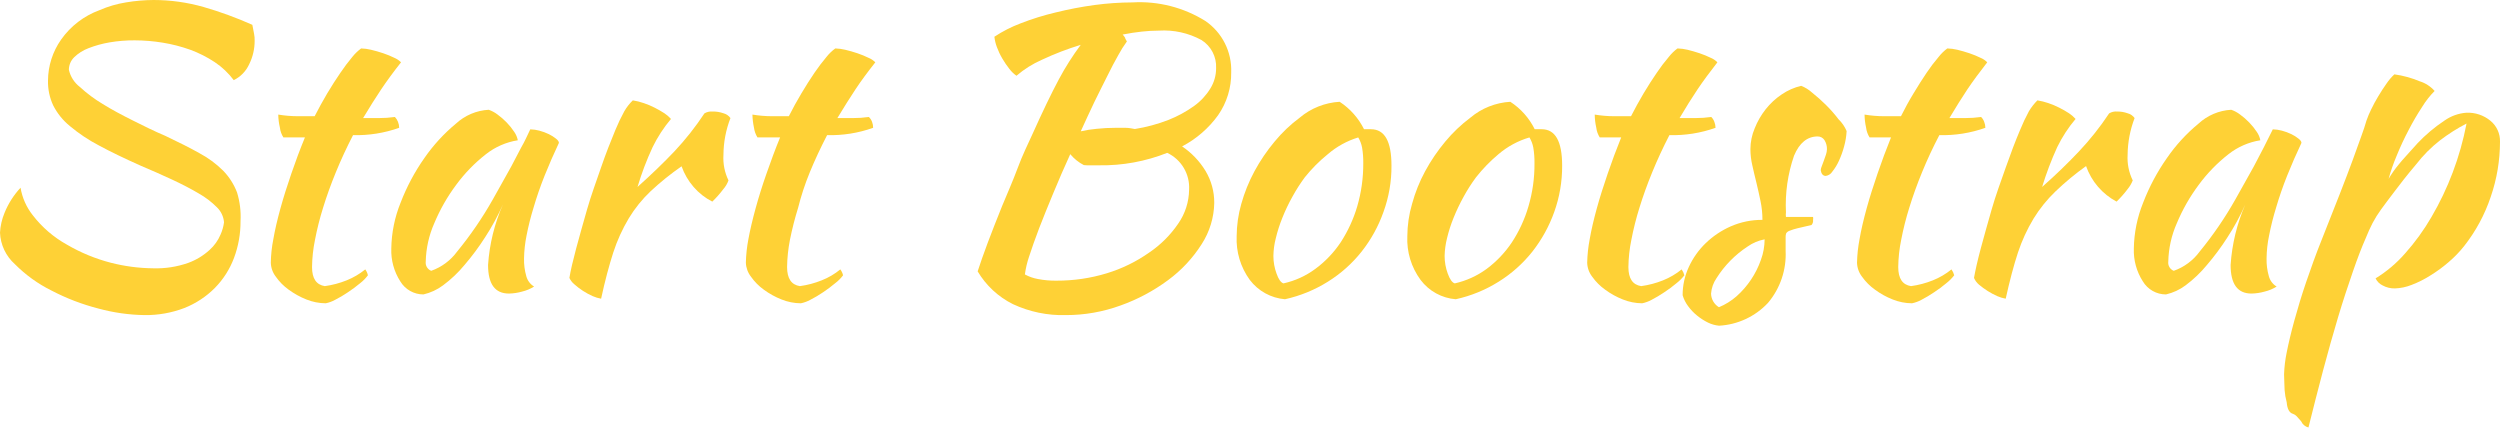
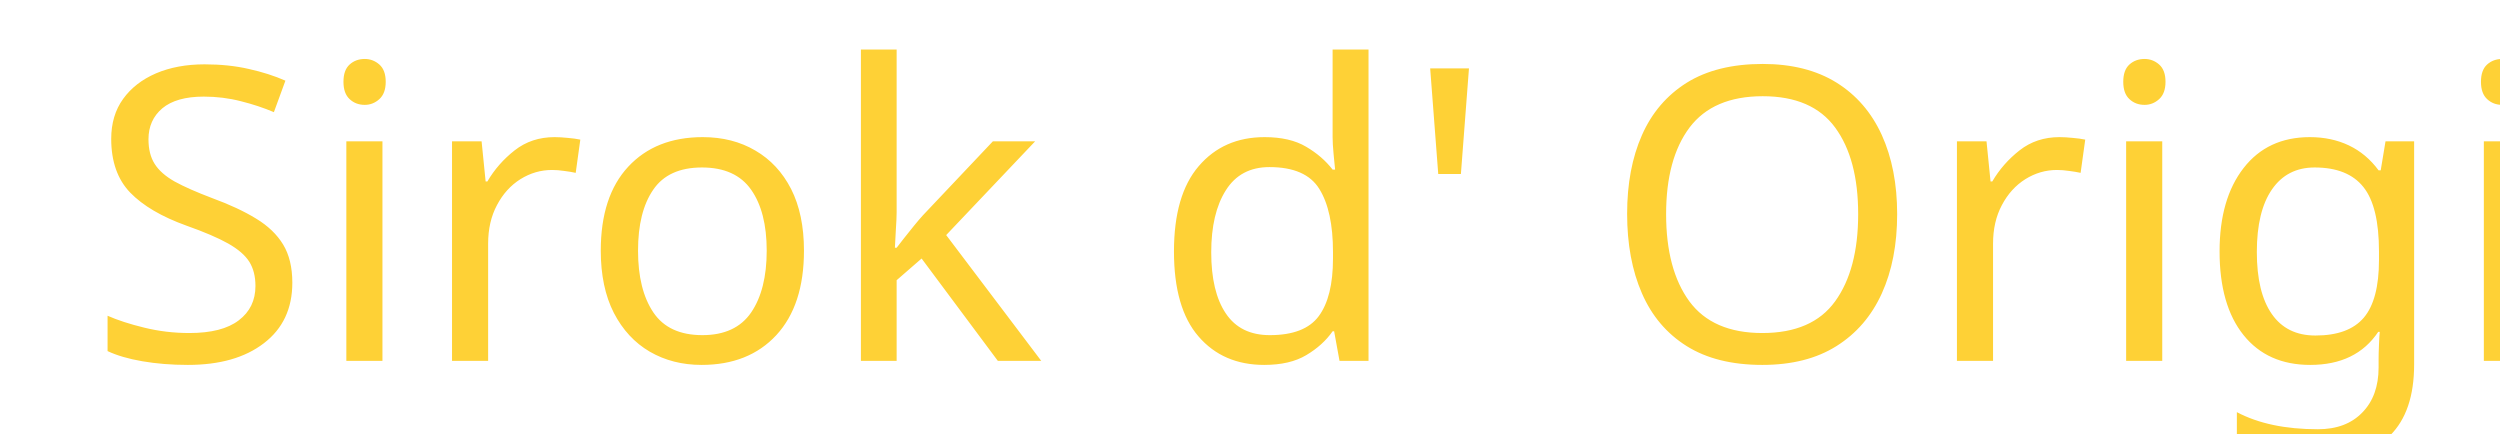
- <svg xmlns="http://www.w3.org/2000/svg" viewBox="0 0 228.66 39.08">
-   <style>.cls-1{fill:#fed136;}</style>
-   <path class="cls-1" d="M23.08,15.17c.07.4.13.68.16.83a2.66,2.66,0,0,1,.05.62,4.76,4.76,0,0,1-.51,2.18,3,3,0,0,1-1.4,1.43,7.12,7.12,0,0,0-1.73-1.64,10.8,10.8,0,0,0-2.25-1.14,14.23,14.23,0,0,0-2.53-.65,16,16,0,0,0-2.55-.21,13,13,0,0,0-2.32.19,9.91,9.91,0,0,0-1.91.53,3.79,3.79,0,0,0-1.31.83,1.61,1.61,0,0,0-.48,1.14,2.73,2.73,0,0,0,1,1.57,12.76,12.76,0,0,0,2.09,1.56c.82.51,1.74,1,2.74,1.5s2,1,3,1.42c1.2.57,2.24,1.09,3.11,1.58a9.31,9.31,0,0,1,2.16,1.59,5.83,5.83,0,0,1,1.28,2A7.5,7.5,0,0,1,22,33.12a9.43,9.43,0,0,1-.6,3.38,7.84,7.84,0,0,1-1.75,2.74,8.21,8.21,0,0,1-2.78,1.83,9.85,9.85,0,0,1-3.65.65A17,17,0,0,1,9,41.12a20,20,0,0,1-4.3-1.65,12.61,12.61,0,0,1-3.33-2.4A4.09,4.09,0,0,1,0,34.18a5.48,5.48,0,0,1,.41-1.8,7.5,7.5,0,0,1,1.47-2.31A5.49,5.49,0,0,0,3,32.59a10.14,10.14,0,0,0,3.13,2.69,15.79,15.79,0,0,0,4,1.65,16.23,16.23,0,0,0,3.87.51,8.83,8.83,0,0,0,3.23-.5,5.89,5.89,0,0,0,1.94-1.18,3.94,3.94,0,0,0,1-1.4,4,4,0,0,0,.32-1.13,2.14,2.14,0,0,0-.65-1.37,7.65,7.65,0,0,0-1.67-1.27c-.69-.41-1.5-.83-2.42-1.26s-1.88-.85-2.87-1.27c-1.48-.66-2.77-1.28-3.84-1.86a14.83,14.83,0,0,1-2.65-1.77,5.88,5.88,0,0,1-1.53-1.9,5.1,5.1,0,0,1-.47-2.26,6.57,6.57,0,0,1,1.2-3.75A7.41,7.41,0,0,1,9.1,13.83a10,10,0,0,1,2.42-.71,15.83,15.83,0,0,1,2.53-.22,16.76,16.76,0,0,1,4.57.64A34.29,34.29,0,0,1,23.08,15.17Z" transform="translate(0 -12.9)" />
-   <path class="cls-1" d="M25.92,25.47a2.16,2.16,0,0,1-.32-.9,5.75,5.75,0,0,1-.15-1.19,11.13,11.13,0,0,0,1.77.15h1.56c.36-.7.74-1.4,1.15-2.09s.82-1.32,1.21-1.89a17.57,17.57,0,0,1,1.09-1.45,4.35,4.35,0,0,1,.8-.77,4.29,4.29,0,0,1,.9.12c.37.09.74.19,1.12.32s.72.27,1,.41a1.89,1.89,0,0,1,.63.42c-.71.9-1.31,1.72-1.82,2.48s-1.06,1.64-1.65,2.62h1.44a10.58,10.58,0,0,0,1.47-.1,1.28,1.28,0,0,1,.28.44,1.5,1.5,0,0,1,.11.55,11.71,11.71,0,0,1-4.22.67c-.59,1.14-1.11,2.27-1.57,3.39s-.85,2.21-1.17,3.25a26.36,26.36,0,0,0-.74,2.94,13.17,13.17,0,0,0-.27,2.49q0,1.56,1.17,1.74a8.46,8.46,0,0,0,2-.53,6.68,6.68,0,0,0,1.7-1,1.42,1.42,0,0,1,.24.54,3.7,3.7,0,0,1-.72.73,12.51,12.51,0,0,1-1.12.83,10.47,10.47,0,0,1-1.17.69,3,3,0,0,1-.85.31,4.85,4.85,0,0,1-1.77-.35,7.38,7.38,0,0,1-1.61-.89,4.93,4.93,0,0,1-1.18-1.19,2.19,2.19,0,0,1-.46-1.29,11.94,11.94,0,0,1,.23-2.14c.15-.87.37-1.8.65-2.82s.62-2.08,1-3.19.79-2.21,1.24-3.3Z" transform="translate(0 -12.9)" />
-   <path class="cls-1" d="M48.5,24.73a3.45,3.45,0,0,1,.83.12,4.92,4.92,0,0,1,.87.32,3.48,3.48,0,0,1,.65.41q.27.21.27.39c-.47,1-.91,2-1.31,3s-.74,2-1,2.89a24.37,24.37,0,0,0-.65,2.58,11.63,11.63,0,0,0-.23,2.09,5.4,5.4,0,0,0,.21,1.64,1.58,1.58,0,0,0,.71.94,3.64,3.64,0,0,1-1.1.46,4.72,4.72,0,0,1-1.2.18c-1.28,0-1.91-.87-1.91-2.62A16.45,16.45,0,0,1,46,31.6a21.14,21.14,0,0,1-1.63,3,22.3,22.3,0,0,1-1.87,2.52A11.21,11.21,0,0,1,40.52,39a4.79,4.79,0,0,1-1.79.83,2.46,2.46,0,0,1-2.12-1.2,5.2,5.2,0,0,1-.82-3,11.6,11.6,0,0,1,.85-4.19,18.86,18.86,0,0,1,2.18-4.09,15.66,15.66,0,0,1,2.88-3.14,4.81,4.81,0,0,1,3-1.27,2.89,2.89,0,0,1,.8.43,6.43,6.43,0,0,1,.85.74,5.91,5.91,0,0,1,.69.86,2,2,0,0,1,.32.76A6.31,6.31,0,0,0,44.45,27a14.3,14.3,0,0,0-2.73,2.81,16.49,16.49,0,0,0-2,3.51,9.17,9.17,0,0,0-.78,3.5.8.8,0,0,0,.5.85,5,5,0,0,0,2.37-1.76,33.44,33.44,0,0,0,3.26-4.76l.79-1.41c.3-.52.6-1.07.91-1.63l.9-1.72C48,25.83,48.24,25.27,48.5,24.73Z" transform="translate(0 -12.9)" />
-   <path class="cls-1" d="M52.08,38.32c.11-.68.32-1.58.62-2.7s.64-2.32,1-3.58.83-2.53,1.27-3.81.89-2.42,1.31-3.43a17,17,0,0,1,.82-1.72,4.49,4.49,0,0,1,.78-1,5.82,5.82,0,0,1,1,.25,7.17,7.17,0,0,1,1,.42,10.06,10.06,0,0,1,.89.51,3,3,0,0,1,.6.52,12.47,12.47,0,0,0-1.68,2.58A26.67,26.67,0,0,0,58.31,30q1.9-1.7,3.38-3.26a26,26,0,0,0,2.74-3.47,1.24,1.24,0,0,1,.74-.17,2.8,2.8,0,0,1,1,.16,1.13,1.13,0,0,1,.64.44,9.39,9.39,0,0,0-.64,3.36,4.67,4.67,0,0,0,.46,2.34,2.52,2.52,0,0,1-.48.81,9.48,9.48,0,0,1-1,1.13A5.64,5.64,0,0,1,63.44,30a5.85,5.85,0,0,1-1.1-1.89,25,25,0,0,0-2.83,2.28,11.89,11.89,0,0,0-2,2.48A15.33,15.33,0,0,0,56.09,36c-.38,1.18-.76,2.59-1.11,4.22a3.32,3.32,0,0,1-.76-.23,6.46,6.46,0,0,1-.89-.48,6.29,6.29,0,0,1-.79-.6A1.65,1.65,0,0,1,52.08,38.32Z" transform="translate(0 -12.9)" />
-   <path class="cls-1" d="M69.28,25.47a2.31,2.31,0,0,1-.32-.9,6.42,6.42,0,0,1-.14-1.19,11.13,11.13,0,0,0,1.77.15h1.56c.35-.7.74-1.4,1.15-2.09s.81-1.32,1.2-1.89a17.48,17.48,0,0,1,1.1-1.45,4.05,4.05,0,0,1,.8-.77,4.46,4.46,0,0,1,.9.12c.37.09.74.19,1.12.32s.72.27,1,.41a1.85,1.85,0,0,1,.64.42c-.71.9-1.32,1.72-1.82,2.48s-1.06,1.64-1.65,2.62H78a10.37,10.37,0,0,0,1.47-.1,1.17,1.17,0,0,1,.29.44,1.49,1.49,0,0,1,.1.55,11.62,11.62,0,0,1-4.21.67c-.59,1.14-1.12,2.27-1.58,3.39S73.26,30.86,73,31.9a28.93,28.93,0,0,0-.75,2.94,14,14,0,0,0-.26,2.49q0,1.56,1.17,1.74a8.38,8.38,0,0,0,2-.53,6.35,6.35,0,0,0,1.7-1,1.47,1.47,0,0,1,.25.54,3.53,3.53,0,0,1-.73.73,12.33,12.33,0,0,1-1.11.83,10.47,10.47,0,0,1-1.17.69,3.1,3.1,0,0,1-.85.31,4.85,4.85,0,0,1-1.77-.35,7.16,7.16,0,0,1-1.61-.89,4.93,4.93,0,0,1-1.18-1.19,2.2,2.2,0,0,1-.47-1.29,13,13,0,0,1,.23-2.14c.16-.87.38-1.8.66-2.82s.61-2.08,1-3.19.79-2.21,1.24-3.3Z" transform="translate(0 -12.9)" />
-   <path class="cls-1" d="M112.61,19.52a6.68,6.68,0,0,1-1.2,3.92,9.49,9.49,0,0,1-3.29,2.85,7.24,7.24,0,0,1,2.14,2.24,5.61,5.61,0,0,1,.8,2.93,7.17,7.17,0,0,1-1.15,3.77,12.21,12.21,0,0,1-3.07,3.29,16.72,16.72,0,0,1-4.35,2.32,14.54,14.54,0,0,1-5,.88,10.74,10.74,0,0,1-4.84-1,7.78,7.78,0,0,1-3.23-3q.34-1.06.93-2.64c.39-1,.82-2.16,1.3-3.32s1-2.33,1.43-3.49.94-2.2,1.36-3.12c.9-2,1.7-3.67,2.41-5a24.86,24.86,0,0,1,2-3.15,26.71,26.71,0,0,0-3.54,1.36,9.33,9.33,0,0,0-2.34,1.47,2.91,2.91,0,0,1-.65-.63,8.15,8.15,0,0,1-.64-.94,6.29,6.29,0,0,1-.5-1.05,3.94,3.94,0,0,1-.23-.95,12,12,0,0,1,2.39-1.22,23.75,23.75,0,0,1,3.21-1,33.74,33.74,0,0,1,3.55-.68,26.83,26.83,0,0,1,3.49-.24,11.36,11.36,0,0,1,6.66,1.7A5.44,5.44,0,0,1,112.61,19.52ZM99.13,28a4,4,0,0,1-1.24-1c-.55,1.2-1.06,2.38-1.54,3.54s-.92,2.23-1.3,3.22-.68,1.86-.92,2.59A8.69,8.69,0,0,0,93.74,38a3.87,3.87,0,0,0,1.19.42,8.25,8.25,0,0,0,1.72.15,15.56,15.56,0,0,0,4.6-.68A13.63,13.63,0,0,0,105.11,36a9.93,9.93,0,0,0,2.65-2.64,5.53,5.53,0,0,0,1-3.11,3.51,3.51,0,0,0-2-3.37,16.2,16.2,0,0,1-6.23,1.14h-.76A3.79,3.79,0,0,1,99.13,28ZM106,15.7a14.6,14.6,0,0,0-1.57.09c-.56.06-1.14.15-1.75.27a1.33,1.33,0,0,1,.23.3c0,.1.11.21.16.33a10.77,10.77,0,0,0-.78,1.24c-.31.55-.65,1.18-1,1.9s-.77,1.51-1.19,2.39-.83,1.77-1.25,2.69a10.89,10.89,0,0,1,1.47-.23,16.47,16.47,0,0,1,1.71-.09c.31,0,.61,0,.91,0s.58.06.86.11a15.06,15.06,0,0,0,3.07-.83,10.86,10.86,0,0,0,2.35-1.28A5.48,5.48,0,0,0,110.7,21a3.51,3.51,0,0,0,.53-1.87,2.87,2.87,0,0,0-1.34-2.57A7.22,7.22,0,0,0,106,15.7Z" transform="translate(0 -12.9)" />
-   <path class="cls-1" d="M117.53,40.27a4.51,4.51,0,0,1-3.22-1.77,6.31,6.31,0,0,1-1.2-4,11,11,0,0,1,.42-2.94,14.51,14.51,0,0,1,1.21-3,16.37,16.37,0,0,1,1.84-2.71,13.15,13.15,0,0,1,2.3-2.19,6.21,6.21,0,0,1,3.65-1.45,6.4,6.4,0,0,1,2.23,2.51l.32,0,.31,0c1.26,0,1.88,1.11,1.88,3.33a12.13,12.13,0,0,1-.73,4.23,12.61,12.61,0,0,1-2,3.63,12.09,12.09,0,0,1-3.08,2.75A12.45,12.45,0,0,1,117.53,40.27Zm1.81-11.15a15.33,15.33,0,0,0-1.13,1.77,16.13,16.13,0,0,0-.92,1.93,13,13,0,0,0-.6,1.87,6.79,6.79,0,0,0-.22,1.62,4.65,4.65,0,0,0,.29,1.62c.18.52.4.82.63.89a7.68,7.68,0,0,0,2.92-1.33,9.7,9.7,0,0,0,2.31-2.42,12.49,12.49,0,0,0,1.52-3.3,13.82,13.82,0,0,0,.55-3.93,7.84,7.84,0,0,0-.11-1.45,2.8,2.8,0,0,0-.35-.92A7.71,7.71,0,0,0,121.45,27,13.82,13.82,0,0,0,119.34,29.12Z" transform="translate(0 -12.9)" />
-   <path class="cls-1" d="M133.15,40.27a4.47,4.47,0,0,1-3.22-1.77,6.25,6.25,0,0,1-1.21-4,10.62,10.62,0,0,1,.43-2.94,13.93,13.93,0,0,1,1.2-3,16.37,16.37,0,0,1,1.84-2.71,13.51,13.51,0,0,1,2.3-2.19,6.23,6.23,0,0,1,3.65-1.45,6.33,6.33,0,0,1,2.23,2.51l.32,0,.32,0c1.25,0,1.87,1.11,1.87,3.33a12.36,12.36,0,0,1-.72,4.23,12.87,12.87,0,0,1-2,3.63,12.09,12.09,0,0,1-3.08,2.75A12.39,12.39,0,0,1,133.15,40.27ZM135,29.12a15.33,15.33,0,0,0-1.13,1.77,17.83,17.83,0,0,0-.92,1.93,13,13,0,0,0-.6,1.87,7.34,7.34,0,0,0-.22,1.62,4.65,4.65,0,0,0,.29,1.62c.19.52.4.82.64.89a7.82,7.82,0,0,0,2.92-1.33,9.84,9.84,0,0,0,2.3-2.42,12.18,12.18,0,0,0,1.52-3.3,13.48,13.48,0,0,0,.55-3.93,7.84,7.84,0,0,0-.11-1.45,2.8,2.8,0,0,0-.35-.92A7.71,7.71,0,0,0,137.06,27,14.28,14.28,0,0,0,135,29.12Z" transform="translate(0 -12.9)" />
-   <path class="cls-1" d="M146.32,25.47a2.16,2.16,0,0,1-.32-.9,5.66,5.66,0,0,1-.14-1.19,10.94,10.94,0,0,0,1.77.15h1.55c.36-.7.74-1.4,1.15-2.09s.82-1.32,1.21-1.89a15.52,15.52,0,0,1,1.1-1.45,4.07,4.07,0,0,1,.79-.77,4.46,4.46,0,0,1,.91.12c.36.09.73.19,1.11.32s.72.27,1,.41a1.79,1.79,0,0,1,.63.42c-.7.9-1.31,1.72-1.82,2.48s-1.06,1.64-1.64,2.62h1.43a10.58,10.58,0,0,0,1.47-.1,1.15,1.15,0,0,1,.28.44,1.5,1.5,0,0,1,.11.55,11.67,11.67,0,0,1-4.22.67c-.59,1.14-1.11,2.27-1.57,3.39s-.85,2.21-1.17,3.25a26.36,26.36,0,0,0-.74,2.94,13.17,13.17,0,0,0-.27,2.49q0,1.56,1.17,1.74a8.46,8.46,0,0,0,2-.53,6.51,6.51,0,0,0,1.7-1,1.66,1.66,0,0,1,.25.54,4.13,4.13,0,0,1-.73.73,11.22,11.22,0,0,1-1.12.83,11.36,11.36,0,0,1-1.16.69,3.1,3.1,0,0,1-.85.31,4.85,4.85,0,0,1-1.77-.35,7.16,7.16,0,0,1-1.61-.89,5,5,0,0,1-1.19-1.19,2.19,2.19,0,0,1-.46-1.29,13,13,0,0,1,.23-2.14c.15-.87.37-1.8.65-2.82s.62-2.08,1-3.19.79-2.21,1.23-3.3Z" transform="translate(0 -12.9)" />
-   <path class="cls-1" d="M168.9,24.89a6.59,6.59,0,0,1-.23,1.4,8.34,8.34,0,0,1-.47,1.31,4.63,4.63,0,0,1-.61,1,.84.84,0,0,1-.6.39c-.26,0-.41-.2-.46-.53a1.13,1.13,0,0,1,.09-.34c.06-.15.12-.32.19-.51s.14-.38.2-.57a1.65,1.65,0,0,0,.09-.49,1.51,1.51,0,0,0-.23-.84.73.73,0,0,0-.62-.33c-.95,0-1.67.59-2.16,1.76a13.82,13.82,0,0,0-.74,5.18,1.57,1.57,0,0,0,0,.42h2.48a.85.85,0,0,1,0,.28.59.59,0,0,1-.14.46l-1.29.3a5.39,5.39,0,0,0-.73.23.59.59,0,0,0-.3.23,1,1,0,0,0-.05.33c0,.19,0,.38,0,.57s0,.42,0,.7a6.88,6.88,0,0,1-1.61,4.76,6.61,6.61,0,0,1-4.48,2.09,2.94,2.94,0,0,1-1-.28,5.19,5.19,0,0,1-1-.64,4.54,4.54,0,0,1-.83-.87,3.1,3.1,0,0,1-.5-1,6.11,6.11,0,0,1,.57-2.59,7.21,7.21,0,0,1,1.54-2.17,7.86,7.86,0,0,1,2.3-1.54,7.11,7.11,0,0,1,2.89-.59,8.42,8.42,0,0,0-.18-1.74c-.12-.57-.24-1.12-.37-1.65s-.26-1.06-.37-1.57a6.56,6.56,0,0,1-.18-1.51,4.93,4.93,0,0,1,.39-1.9,7,7,0,0,1,1-1.74,6.42,6.42,0,0,1,1.48-1.37,5.33,5.33,0,0,1,1.77-.78,3.23,3.23,0,0,1,1,.62,14.82,14.82,0,0,1,1.29,1.15,12.13,12.13,0,0,1,1.13,1.29A3.24,3.24,0,0,1,168.9,24.89ZM157.22,41a5.82,5.82,0,0,0,1.61-1,8,8,0,0,0,2.23-3.33,5.54,5.54,0,0,0,.34-1.88,4,4,0,0,0-1.56.66A9.54,9.54,0,0,0,157,38.34a2.86,2.86,0,0,0-.5,1.42A1.5,1.5,0,0,0,157.22,41Z" transform="translate(0 -12.9)" />
-   <path class="cls-1" d="M171,25.47a2.16,2.16,0,0,1-.32-.9,5.66,5.66,0,0,1-.14-1.19,10.94,10.94,0,0,0,1.77.15h1.56c.35-.7.73-1.4,1.15-2.09s.81-1.32,1.2-1.89a15.52,15.52,0,0,1,1.1-1.45,4.07,4.07,0,0,1,.79-.77,4.46,4.46,0,0,1,.91.12c.36.09.73.19,1.11.32s.72.27,1,.41a1.79,1.79,0,0,1,.63.42c-.7.9-1.31,1.72-1.82,2.48s-1.05,1.64-1.64,2.62h1.43a10.58,10.58,0,0,0,1.47-.1,1.15,1.15,0,0,1,.28.44,1.5,1.5,0,0,1,.11.55,11.66,11.66,0,0,1-4.21.67c-.6,1.14-1.12,2.27-1.58,3.39s-.85,2.21-1.17,3.25a26.36,26.36,0,0,0-.74,2.94,13.17,13.17,0,0,0-.27,2.49q0,1.56,1.17,1.74a8.46,8.46,0,0,0,2-.53,6.51,6.51,0,0,0,1.7-1,1.66,1.66,0,0,1,.25.54,4.13,4.13,0,0,1-.73.73,11.22,11.22,0,0,1-1.12.83,11.36,11.36,0,0,1-1.16.69,3.1,3.1,0,0,1-.85.31,4.85,4.85,0,0,1-1.77-.35,7.16,7.16,0,0,1-1.61-.89,5,5,0,0,1-1.19-1.19,2.19,2.19,0,0,1-.46-1.29,13,13,0,0,1,.23-2.14c.15-.87.37-1.8.65-2.82s.62-2.08,1-3.19.79-2.21,1.23-3.3Z" transform="translate(0 -12.9)" />
-   <path class="cls-1" d="M180.55,38.32c.12-.68.32-1.58.62-2.7s.64-2.32,1-3.58.83-2.53,1.28-3.81.88-2.42,1.31-3.43a17.28,17.28,0,0,1,.81-1.72,5.13,5.13,0,0,1,.78-1,6.15,6.15,0,0,1,1,.25,7.54,7.54,0,0,1,1,.42,8.8,8.8,0,0,1,.89.51,3,3,0,0,1,.6.52,12.47,12.47,0,0,0-1.68,2.58A29.42,29.42,0,0,0,186.78,30c1.28-1.13,2.4-2.22,3.38-3.26a26.08,26.08,0,0,0,2.75-3.47,1.22,1.22,0,0,1,.74-.17,2.75,2.75,0,0,1,.95.16,1.13,1.13,0,0,1,.64.44,9.61,9.61,0,0,0-.64,3.36,4.66,4.66,0,0,0,.47,2.34,3,3,0,0,1-.48.81,9.57,9.57,0,0,1-1,1.13,5.88,5.88,0,0,1-2.79-3.25A25.16,25.16,0,0,0,188,30.41a12.57,12.57,0,0,0-2,2.48A15.32,15.32,0,0,0,184.57,36c-.39,1.18-.76,2.59-1.12,4.22a3.47,3.47,0,0,1-.76-.23A7,7,0,0,1,181,38.93,1.65,1.65,0,0,1,180.55,38.32Z" transform="translate(0 -12.9)" />
-   <path class="cls-1" d="M207.88,24.73a3.45,3.45,0,0,1,.83.12,4.92,4.92,0,0,1,.87.32,3.48,3.48,0,0,1,.65.41q.27.21.27.39c-.47,1-.91,2-1.31,3s-.74,2-1,2.89a24.37,24.37,0,0,0-.65,2.58,10.79,10.79,0,0,0-.23,2.09,5.4,5.4,0,0,0,.21,1.64,1.58,1.58,0,0,0,.71.94,3.64,3.64,0,0,1-1.1.46,4.72,4.72,0,0,1-1.2.18c-1.28,0-1.91-.87-1.91-2.62a16.7,16.7,0,0,1,1.34-5.52,21.14,21.14,0,0,1-1.63,3,22.3,22.3,0,0,1-1.87,2.52A11.21,11.21,0,0,1,199.9,39a4.79,4.79,0,0,1-1.79.83,2.46,2.46,0,0,1-2.12-1.2,5.2,5.2,0,0,1-.82-3,11.6,11.6,0,0,1,.85-4.19,18.86,18.86,0,0,1,2.18-4.09,15.37,15.37,0,0,1,2.88-3.14,4.81,4.81,0,0,1,3-1.27,2.89,2.89,0,0,1,.8.43,6.43,6.43,0,0,1,.85.74,5.91,5.91,0,0,1,.69.86,2,2,0,0,1,.32.76A6.31,6.31,0,0,0,203.83,27a14.3,14.3,0,0,0-2.73,2.81,16.49,16.49,0,0,0-2,3.51,9.17,9.17,0,0,0-.78,3.5.8.8,0,0,0,.5.85,5,5,0,0,0,2.37-1.76,33.44,33.44,0,0,0,3.26-4.76l.79-1.41c.3-.52.6-1.07.91-1.63l.9-1.72C207.34,25.83,207.62,25.27,207.88,24.73Z" transform="translate(0 -12.9)" />
-   <path class="cls-1" d="M209.72,50.75c-.33-.09-.52-.45-.57-1.06a5.94,5.94,0,0,1-.19-1.1c0-.42-.05-.91-.05-1.45a11.83,11.83,0,0,1,.24-2c.17-.86.4-1.83.7-2.92s.65-2.26,1.08-3.52.89-2.54,1.41-3.84c.64-1.63,1.19-3,1.67-4.23s.86-2.23,1.18-3.1.58-1.59.78-2.16.36-1,.48-1.45a8.64,8.64,0,0,1,.42-1,13.36,13.36,0,0,1,.66-1.22c.24-.41.5-.8.76-1.17a4.92,4.92,0,0,1,.71-.83,9.44,9.44,0,0,1,2.33.64,3,3,0,0,1,1.35.88,7.92,7.92,0,0,0-1.13,1.44,23.25,23.25,0,0,0-1.24,2.12,25.29,25.29,0,0,0-1.1,2.36,17.08,17.08,0,0,0-.74,2.12,10.32,10.32,0,0,1,.92-1.31c.37-.47,1-1.12,1.73-1.95a14.22,14.22,0,0,1,2.46-2.07,4,4,0,0,1,2-.72,3.23,3.23,0,0,1,2.21.74,2.39,2.39,0,0,1,.87,1.91,15.52,15.52,0,0,1-.85,5.05,15,15,0,0,1-2.44,4.51A10.39,10.39,0,0,1,224,36.84a12.57,12.57,0,0,1-1.7,1.25,9.34,9.34,0,0,1-1.73.87,4.5,4.5,0,0,1-1.52.32,2.24,2.24,0,0,1-1.12-.27,1.36,1.36,0,0,1-.65-.65,11.69,11.69,0,0,0,2.69-2.27,20.19,20.19,0,0,0,2.42-3.34,26.61,26.61,0,0,0,1.95-4.09,27.19,27.19,0,0,0,1.26-4.46,16,16,0,0,0-2.43,1.54A12.33,12.33,0,0,0,221,27.92c-.85,1-1.52,1.87-2,2.51s-.9,1.18-1.22,1.63a10.31,10.31,0,0,0-.78,1.25c-.2.39-.42.87-.65,1.44-.33.75-.72,1.75-1.15,3s-.89,2.62-1.35,4.16-.92,3.17-1.38,4.9-.9,3.47-1.33,5.19a1,1,0,0,1-.67-.57c-.19-.21-.33-.36-.41-.46A.81.81,0,0,0,209.72,50.75Z" transform="translate(0 -12.9)" />
+ <svg xmlns="http://www.w3.org/2000/svg" width="300" height="52" viewBox="0 0 300 52">
+   <defs>
+     <style>
+       .cls-1 {
+         font-size: 33.333px;
+         fill: #fed136;
+         font-family: Mathline;
+       }
+     </style>
+   </defs>
+   <text id="Sirok_d_Original" data-name="Sirok d' Original" class="cls-1" transform="translate(10.396 43.305) scale(1.475)">Sirok d' Original</text>
</svg>
